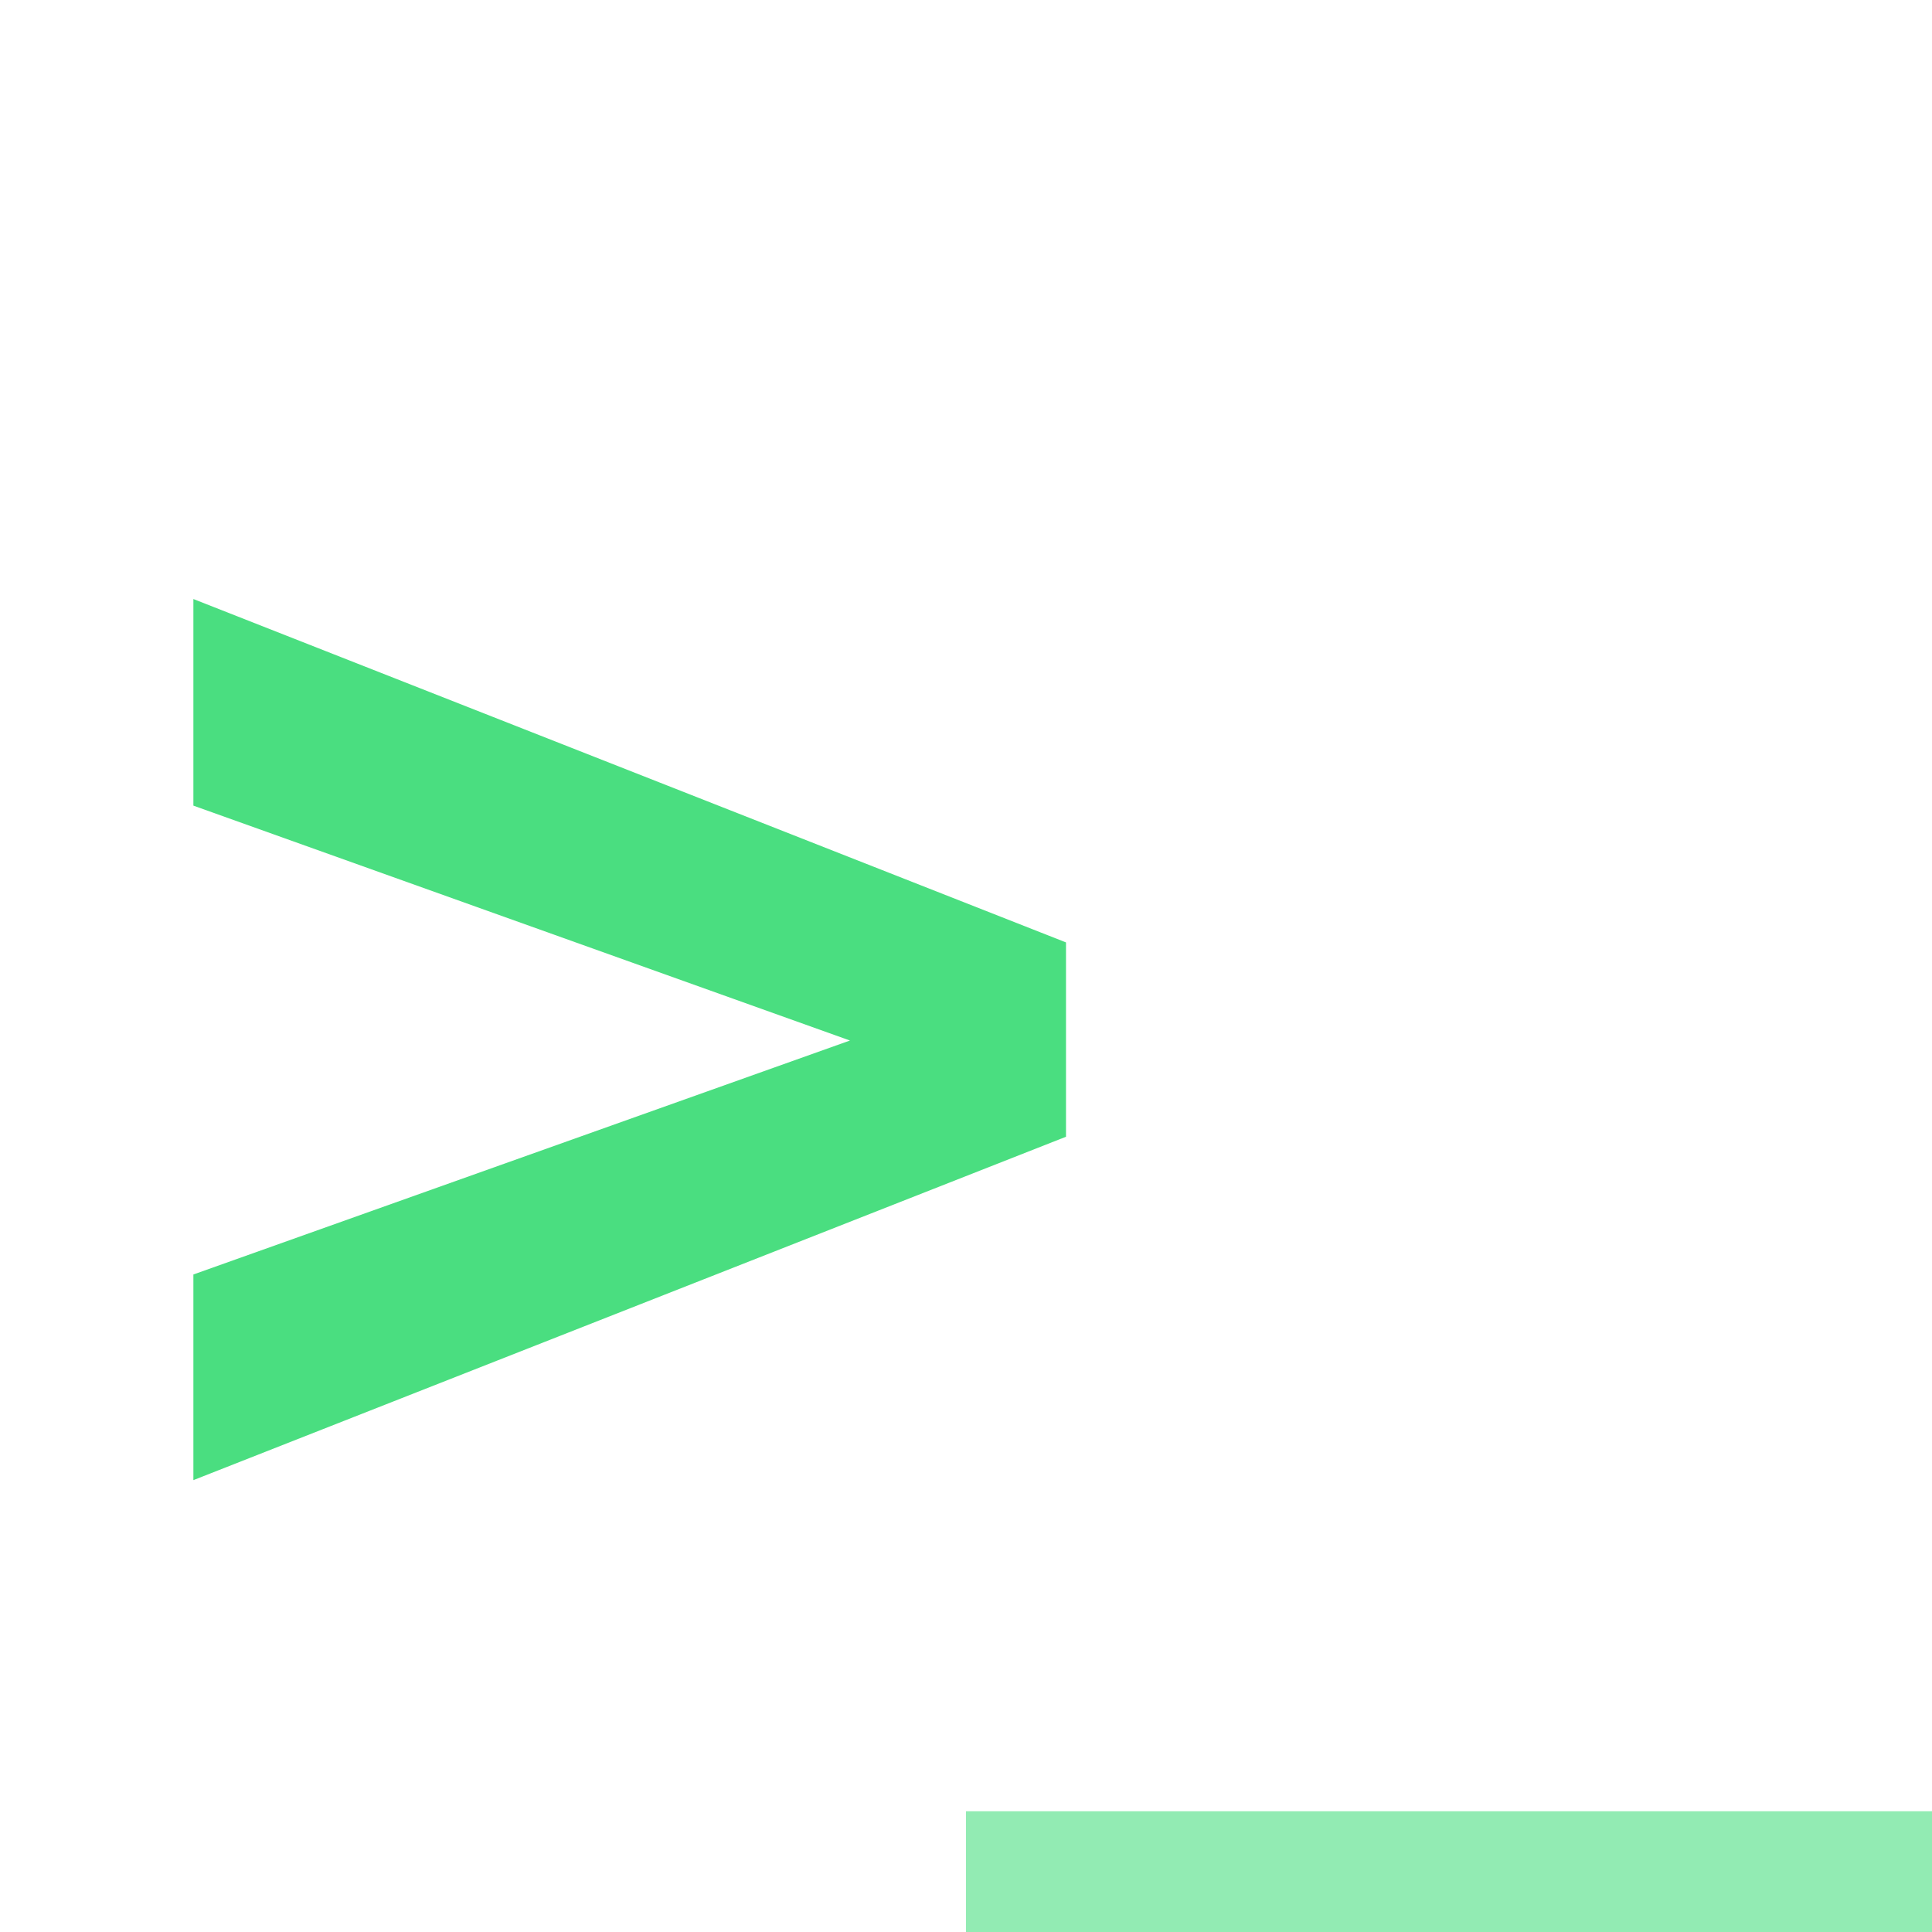
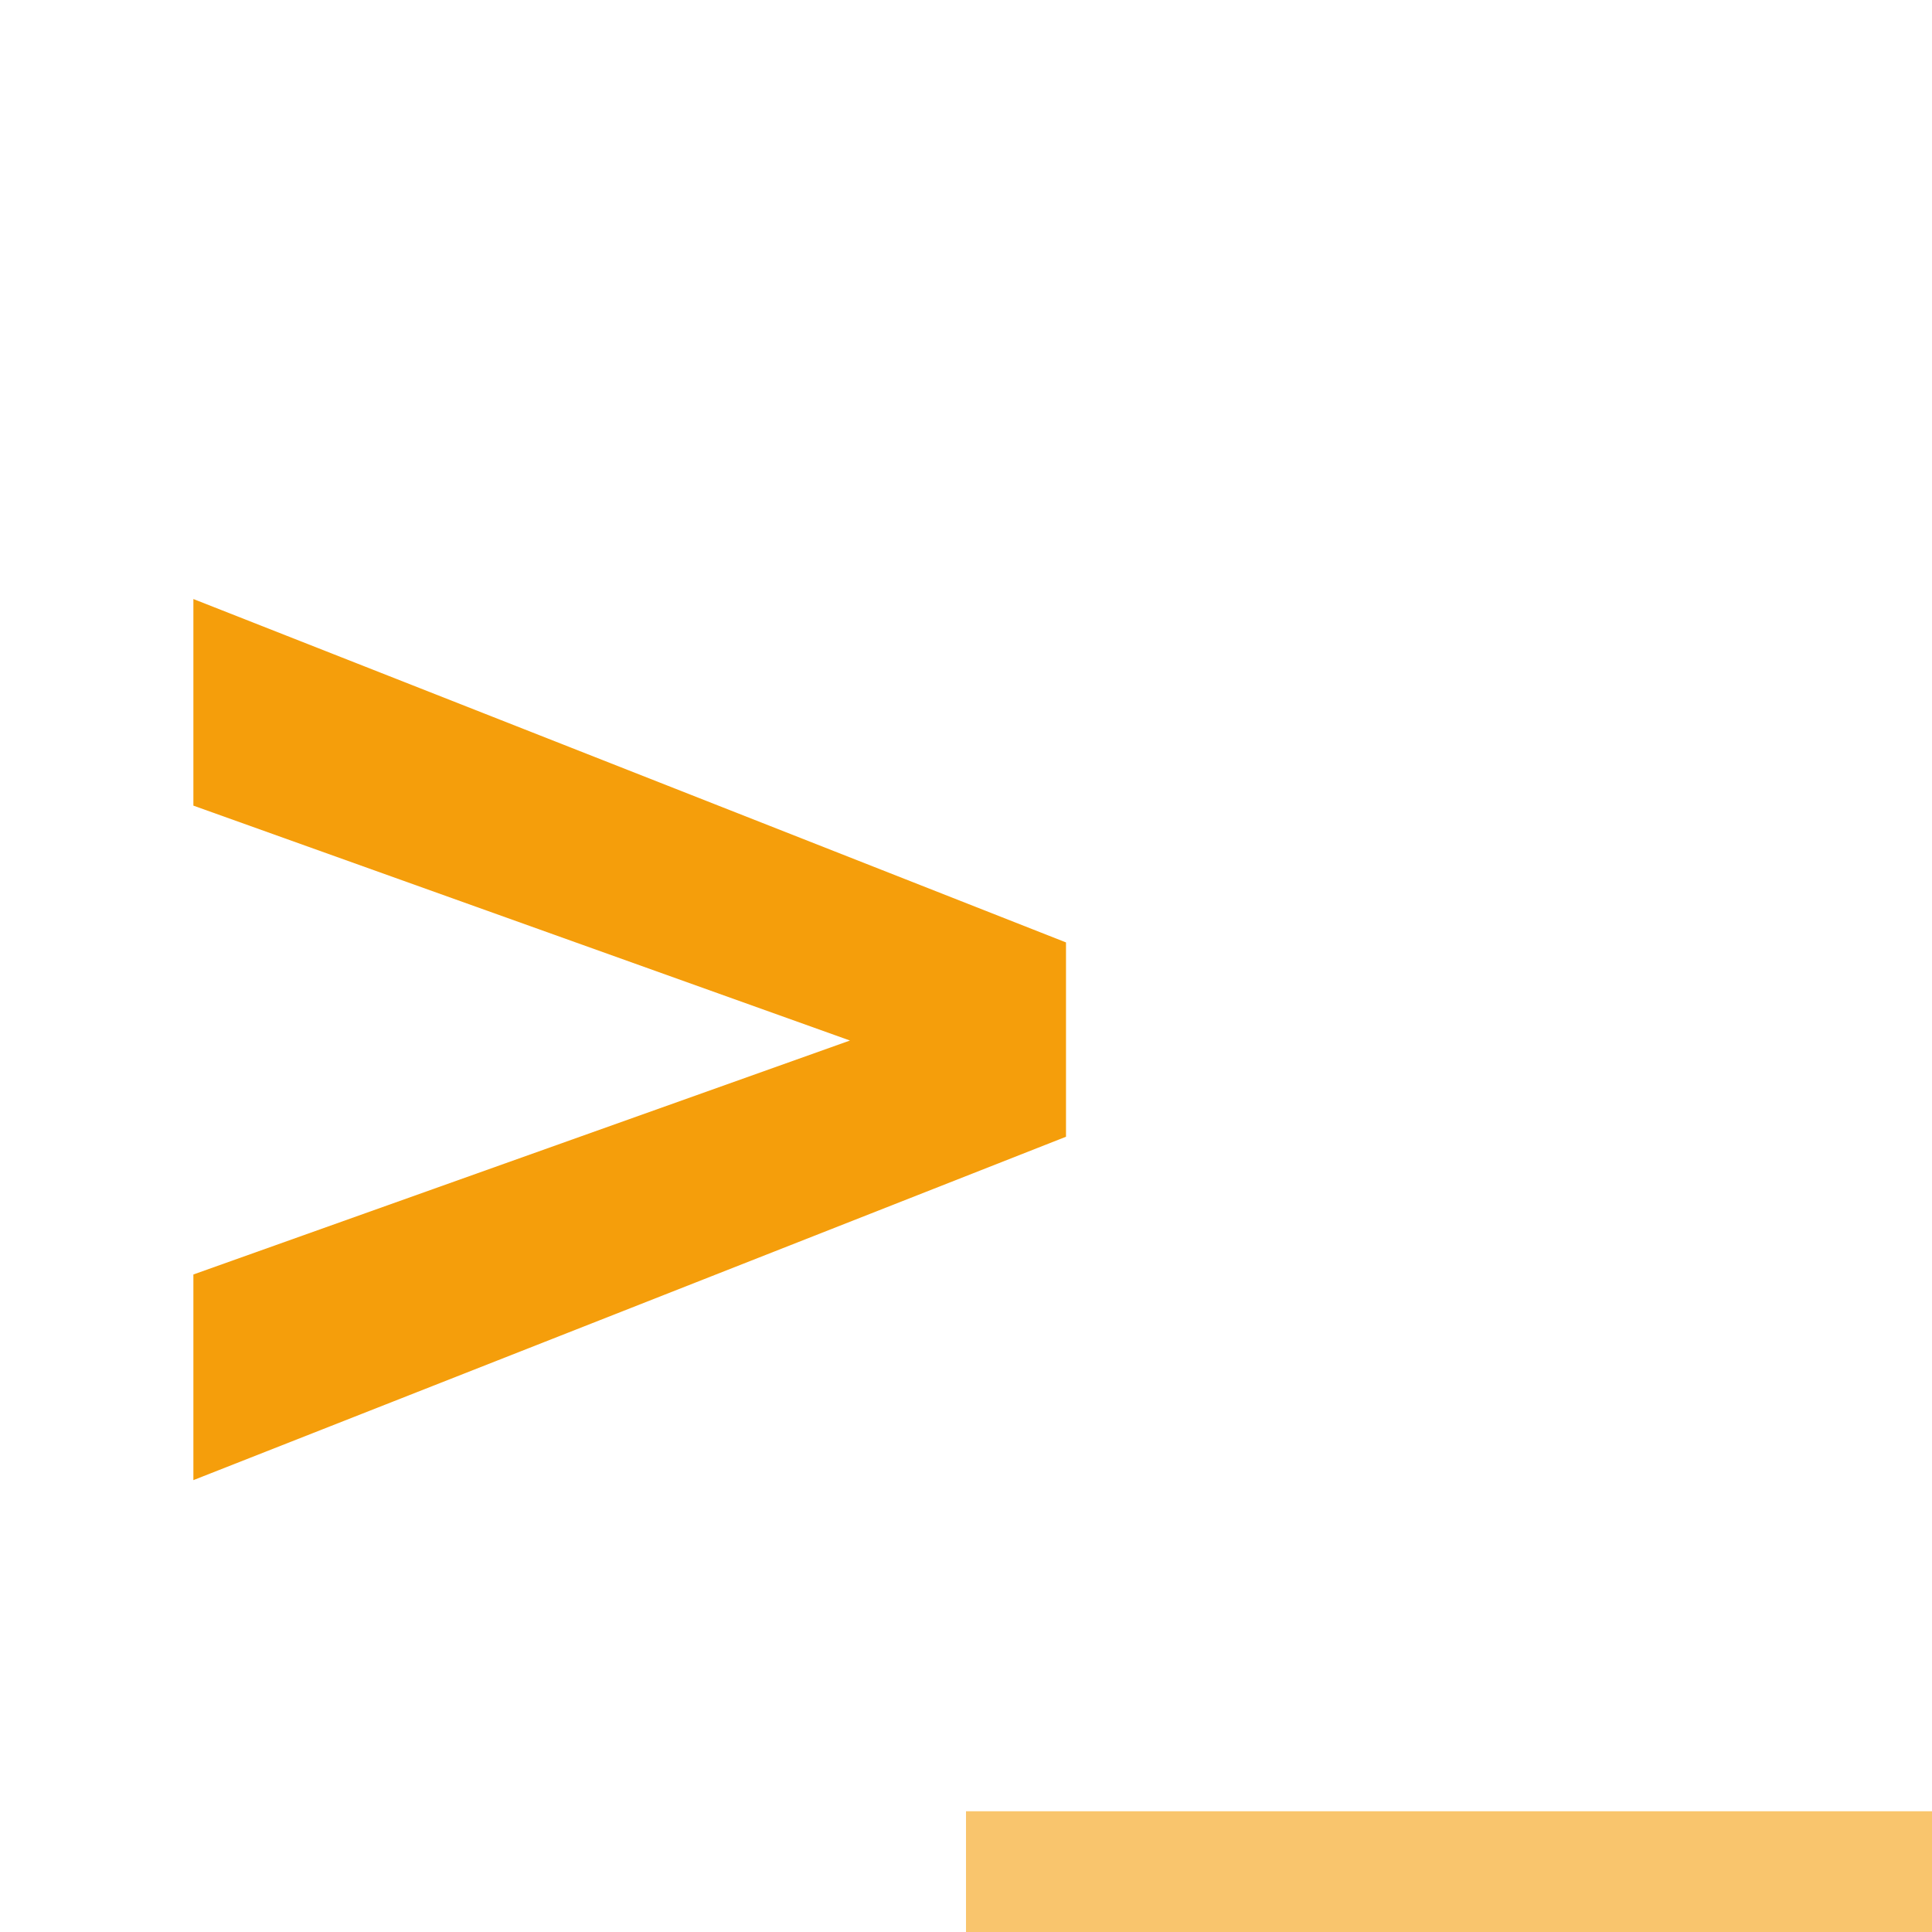
<svg xmlns="http://www.w3.org/2000/svg" viewBox="0 0 32 32">
-   <text x="2" y="26" font-family="monospace" font-size="28" font-weight="bold" fill="#4ade80">&gt;</text>
-   <text x="16" y="26" font-family="monospace" font-size="28" font-weight="bold" fill="#4ade80" opacity="0.6">_</text>
+   <text x="2" y="26" font-family="monospace" font-size="28" font-weight="bold" fill="#f59e0b">&gt;</text>
+   <text x="16" y="26" font-family="monospace" font-size="28" font-weight="bold" fill="#f59e0b" opacity="0.6">_</text>
</svg>
